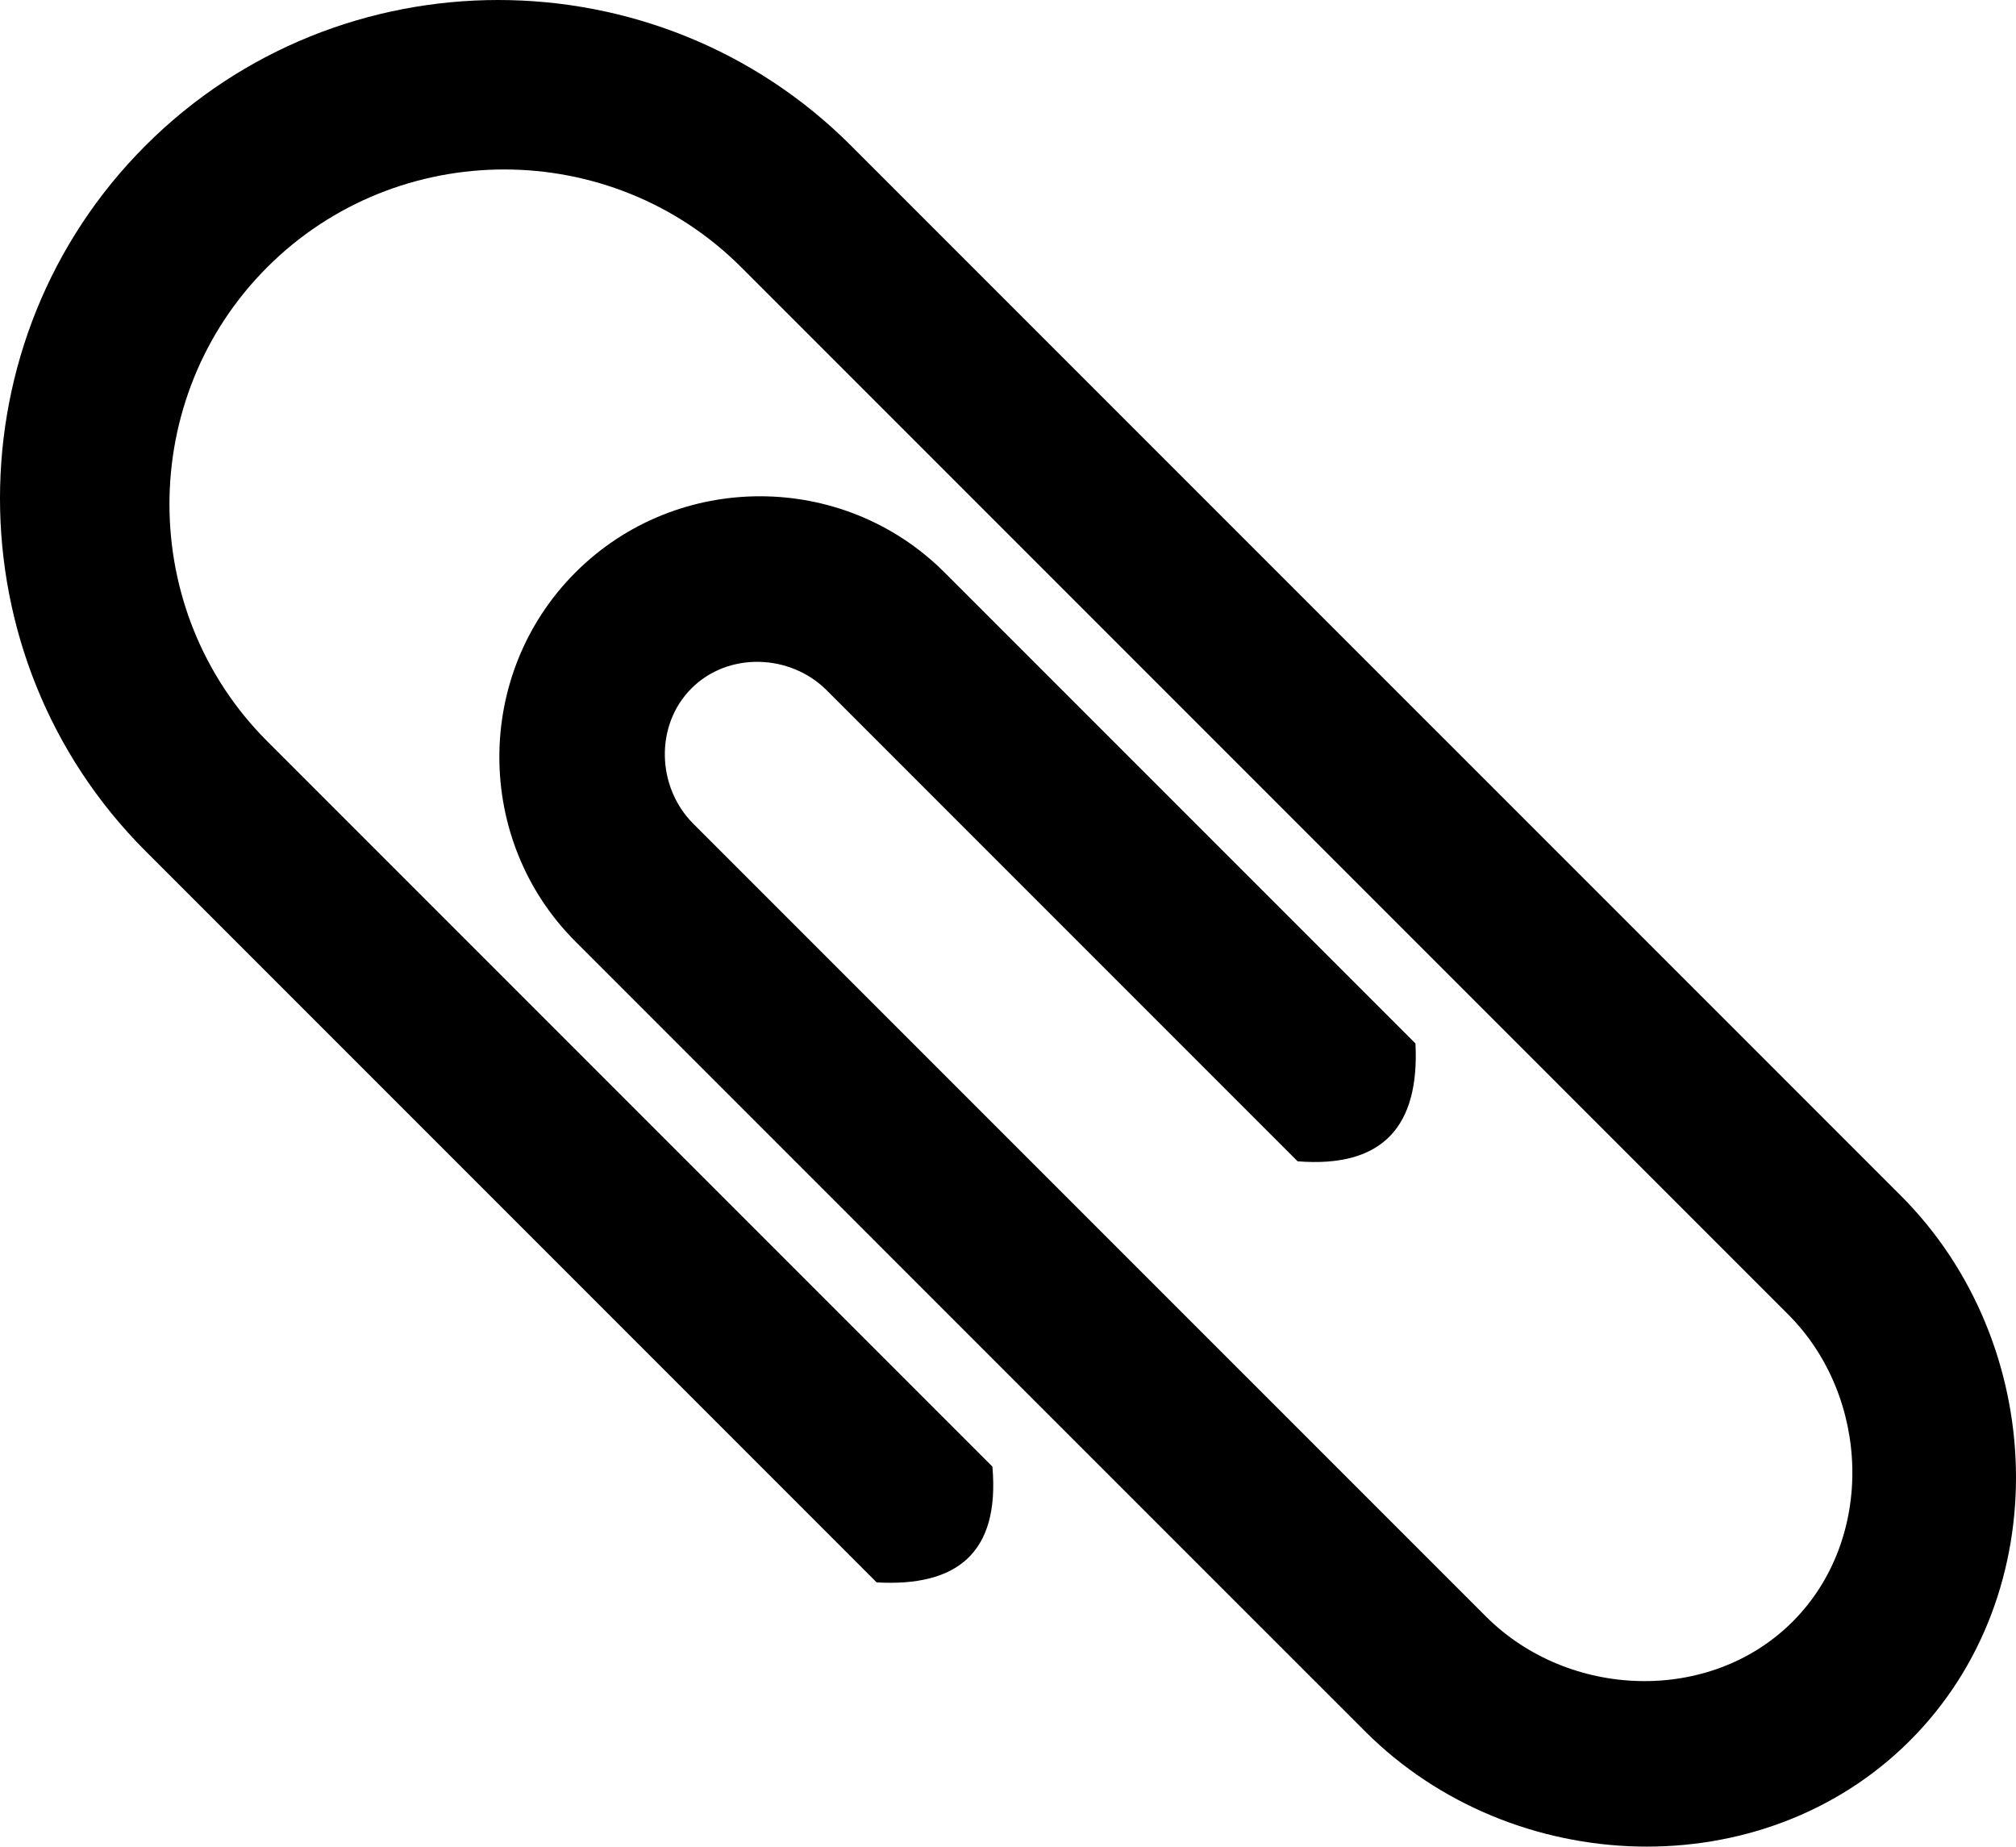
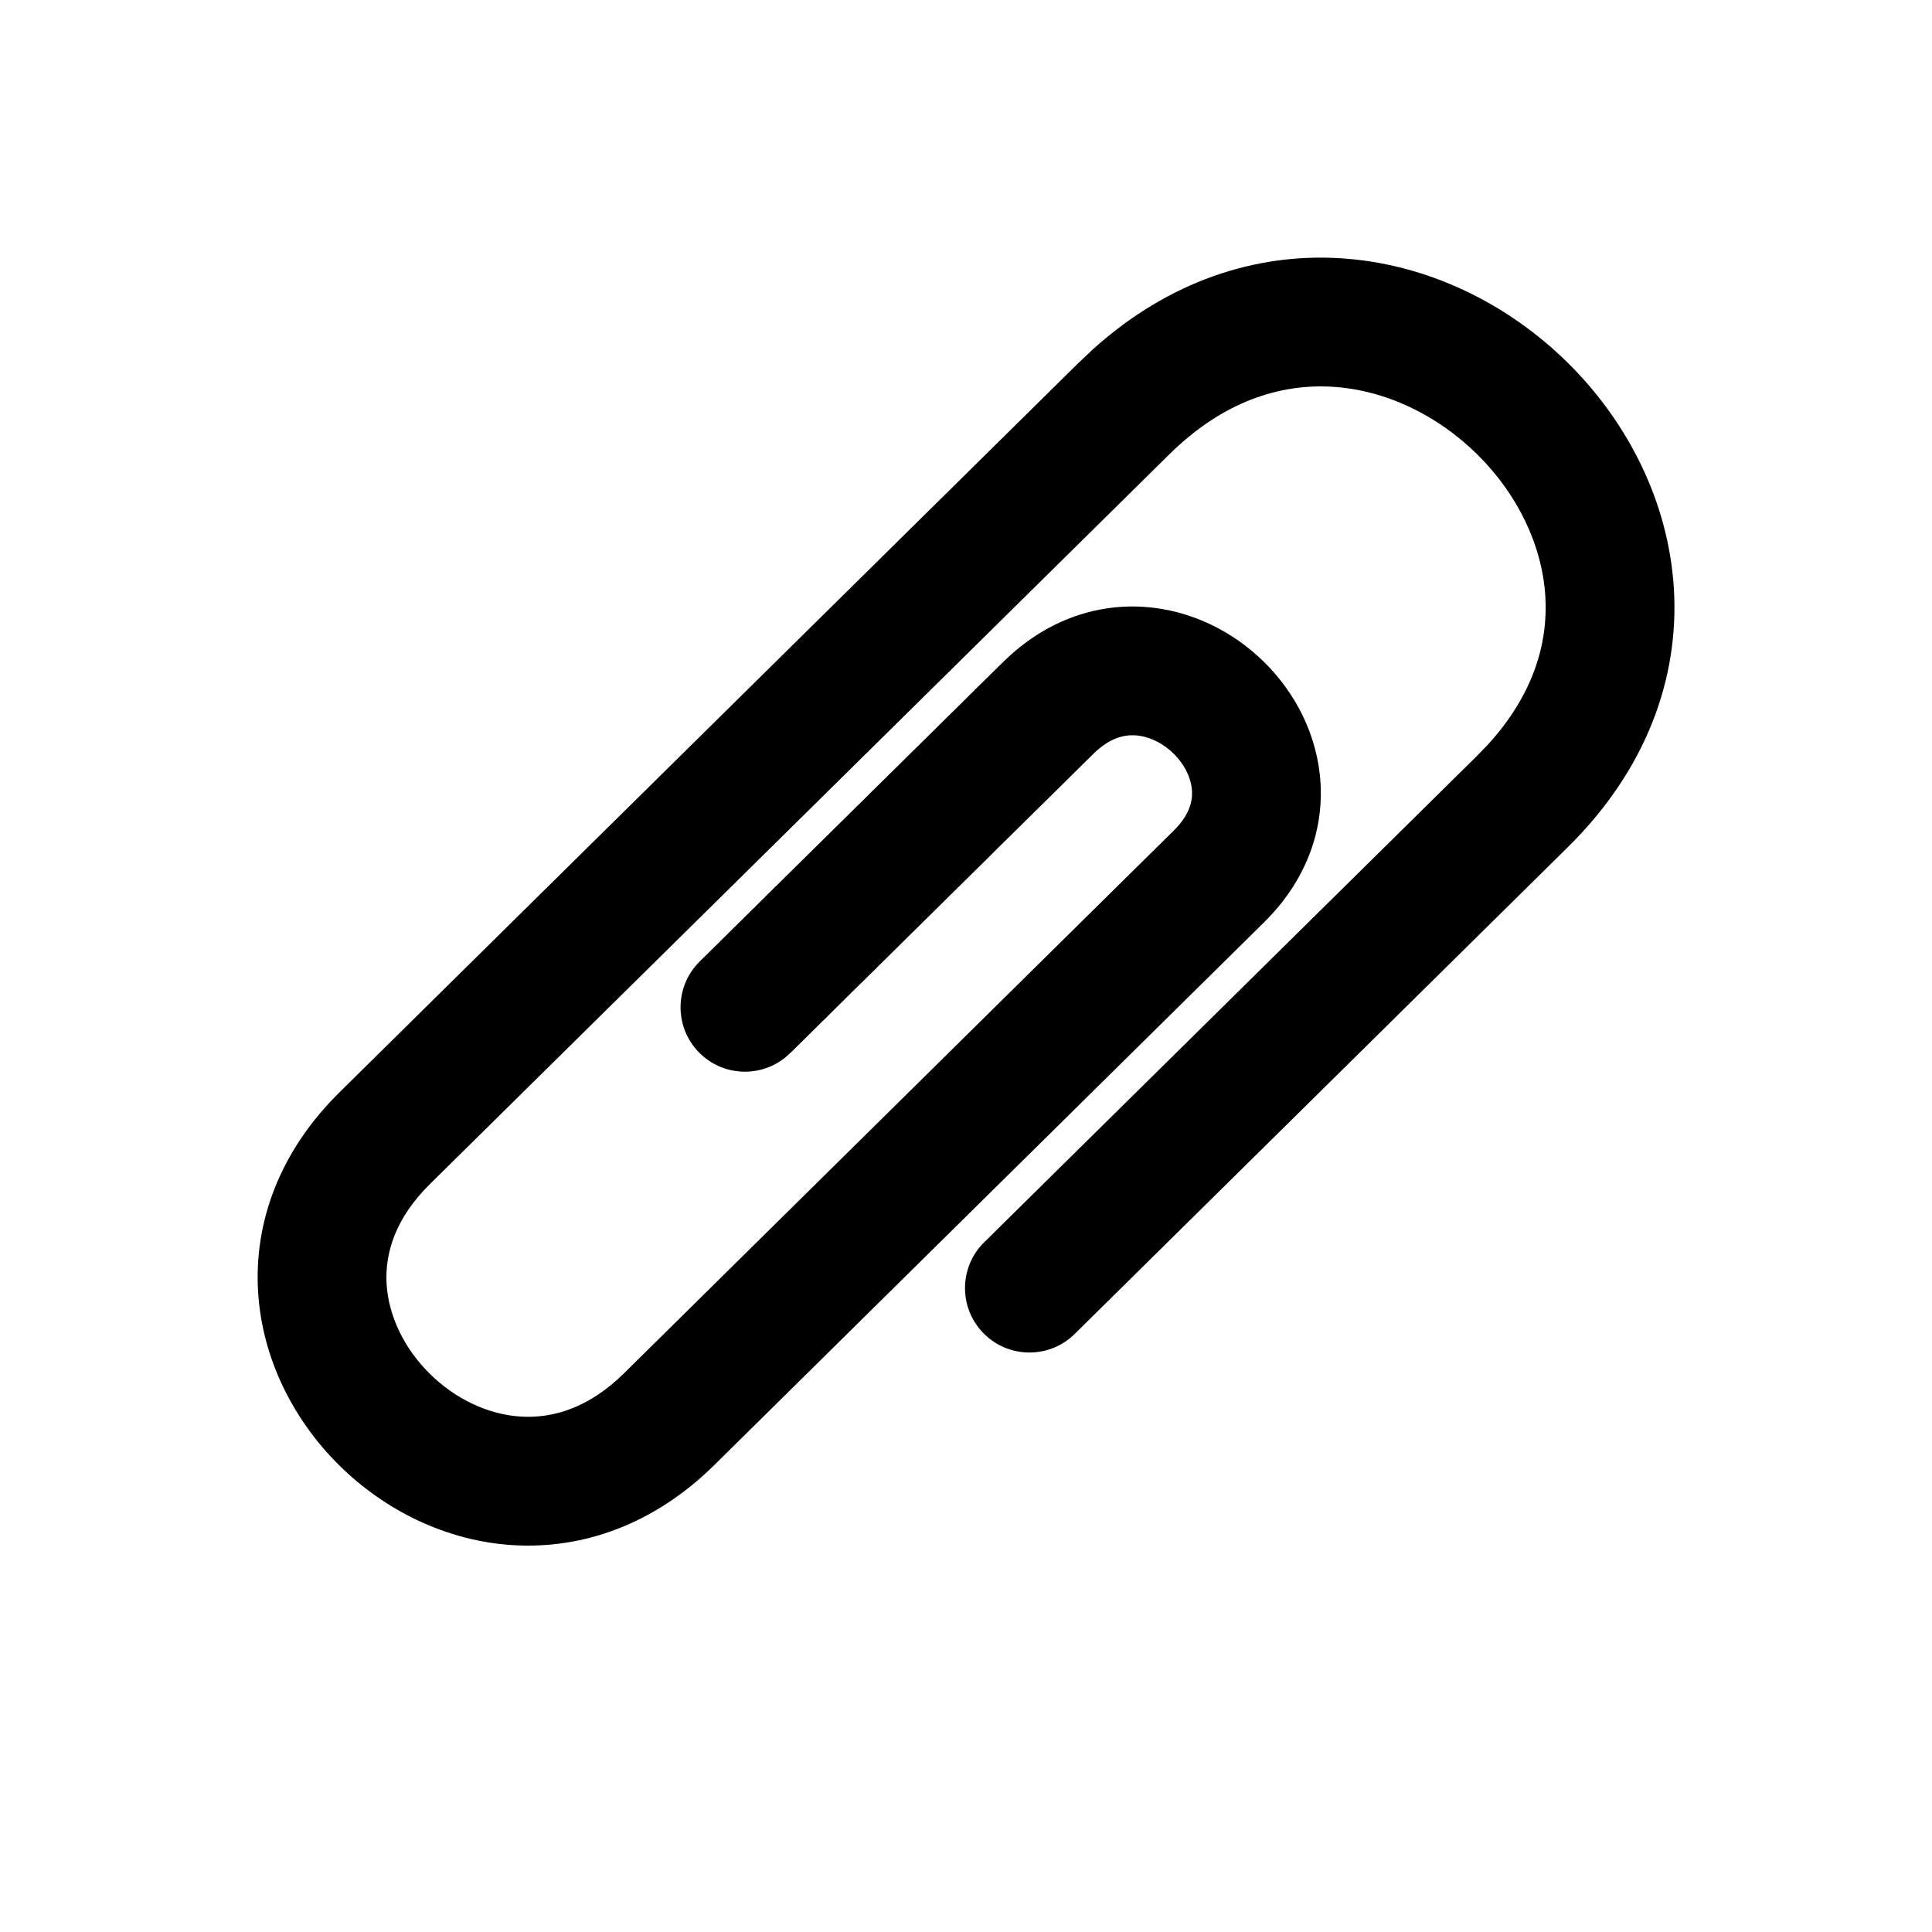
- <svg xmlns="http://www.w3.org/2000/svg" version="1.1" id="Layer_1" x="0px" y="0px" width="122.877px" height="112.531px" viewBox="0 0 122.877 112.531" enable-background="new 0 0 122.877 112.531" xml:space="preserve">
-   <g>
-     <path fill-rule="evenodd" clip-rule="evenodd" d="M8.872,8.869L8.872,8.869C-2.956,20.694-2.958,40.039,8.87,51.864L53.433,96.43 c4.873,0.274,7.517-1.769,7.055-7.055L16.287,45.172c-7.945-7.945-7.945-20.941,0-28.887l0,0 c7.943-7.942,20.943-7.945,28.889-0.002c21.27,21.27,42.542,42.543,63.807,63.81c5.035,5.032,5.318,13.691,0.279,18.73l0,0 c-5.035,5.036-13.656,4.721-18.693-0.315C74.424,82.364,58.402,66.342,42.256,50.197c-2.235-2.235-2.349-6.006-0.113-8.245l0,0 c2.234-2.236,6.009-2.12,8.245,0.113L79.092,70.77c5.201,0.411,7.434-2.138,7.182-7.181L57.569,34.884 c-6.188-6.188-16.308-6.188-22.492-0.002l0,0c-6.19,6.188-6.184,16.315-0.002,22.496l19.662,19.664l9.269,9.27l19.201,19.199 c8.977,8.978,24.23,9.54,33.207,0.56c8.982-8.981,8.422-24.23-0.559-33.21L87.387,44.392v0.002L51.862,8.869 C40.039-2.958,20.693-2.954,8.872,8.869L8.872,8.869z" />
-   </g>
+ <svg xmlns="http://www.w3.org/2000/svg" width="30" height="30" viewBox="0 0 30 30" fill="currentColor">
+   <path d="M20.797 4.009C22.163 4.089 23.416 4.718 24.341 5.63C25.266 6.542 25.91 7.784 25.992 9.142C26.075 10.526 25.569 11.946 24.347 13.153C23.025 14.458 21.11 16.349 19.526 17.912C18.734 18.694 18.024 19.395 17.512 19.9C17.256 20.152 17.05 20.356 16.908 20.496C16.837 20.567 16.781 20.621 16.744 20.658L16.687 20.714C16.294 21.102 15.661 21.097 15.273 20.704C14.885 20.311 14.889 19.678 15.282 19.29L15.283 19.289L15.286 19.287C15.288 19.285 15.292 19.281 15.296 19.277C15.306 19.267 15.321 19.253 15.339 19.235C15.377 19.198 15.431 19.143 15.502 19.073C15.645 18.932 15.851 18.728 16.107 18.476C16.619 17.971 17.328 17.27 18.121 16.489C19.705 14.925 21.62 13.035 22.942 11.73L23.092 11.575C23.809 10.797 24.04 9.99 23.996 9.262C23.947 8.461 23.559 7.667 22.937 7.054C22.315 6.441 21.506 6.053 20.681 6.005C19.881 5.959 18.995 6.228 18.158 7.054C14.33 10.831 9.325 15.771 6.675 18.387C6.133 18.923 5.976 19.465 6.003 19.935C6.032 20.43 6.273 20.935 6.672 21.33C7.072 21.726 7.585 21.968 8.096 21.997C8.584 22.025 9.142 21.865 9.689 21.325C12.647 18.404 16.459 14.641 18.226 12.897C18.474 12.652 18.519 12.438 18.509 12.279C18.498 12.094 18.405 11.882 18.225 11.704C18.046 11.527 17.825 11.43 17.626 11.418C17.452 11.408 17.228 11.459 16.98 11.704C16.82 11.861 16.804 11.877 16.636 12.043C16.522 12.156 16.391 12.285 16.271 12.404C16.261 12.413 16.186 12.487 16.176 12.497C16.172 12.501 16.168 12.504 16.165 12.508L16.118 12.555C16.114 12.559 16.109 12.563 16.105 12.567C16.075 12.597 16.111 12.56 16.081 12.59C15.994 12.677 15.978 12.693 15.889 12.781C15.729 12.938 15.66 13.006 15.498 13.165C15.459 13.205 15.342 13.321 15.302 13.361C15.293 13.37 15.214 13.447 15.204 13.457C15.136 13.525 15.222 13.439 15.154 13.506C15.106 13.553 15.153 13.508 15.105 13.555C15.063 13.596 14.951 13.707 14.909 13.748L14.884 13.773C14.88 13.777 14.876 13.781 14.872 13.784C14.867 13.789 14.864 13.793 14.86 13.797C14.857 13.8 14.816 13.841 14.811 13.845C14.807 13.849 14.802 13.853 14.798 13.857C14.794 13.861 14.791 13.866 14.787 13.87C14.783 13.873 14.778 13.877 14.774 13.881C14.77 13.885 14.766 13.889 14.762 13.893C14.745 13.91 14.731 13.923 14.713 13.941C14.709 13.945 14.706 13.95 14.702 13.954C14.698 13.957 14.693 13.961 14.689 13.965C14.657 13.996 14.696 13.957 14.665 13.989C14.661 13.993 14.657 13.997 14.653 14.001C14.649 14.005 14.645 14.009 14.641 14.013C14.639 14.015 14.62 14.033 14.617 14.037C14.608 14.045 14.532 14.121 14.521 14.131C14.521 14.131 14.476 14.176 14.473 14.179C14.426 14.226 14.496 14.156 14.449 14.203L14.402 14.249C14.38 14.271 14.399 14.252 14.377 14.273L14.354 14.296C14.33 14.32 14.355 14.295 14.331 14.319C14.252 14.396 14.315 14.334 14.237 14.412L14.179 14.469C14.175 14.473 14.171 14.476 14.167 14.48C14.139 14.508 14.172 14.475 14.144 14.503C14.046 14.6 14.059 14.588 13.962 14.683C13.891 14.754 13.945 14.7 13.873 14.771C13.839 14.805 13.819 14.823 13.786 14.857L13.743 14.9C13.692 14.95 13.75 14.892 13.7 14.942L13.667 14.974C13.664 14.977 13.66 14.98 13.657 14.984C13.605 15.035 13.688 14.954 13.636 15.005C13.633 15.009 13.629 15.012 13.626 15.015L13.574 15.067C13.566 15.074 13.539 15.101 13.532 15.108C13.497 15.142 13.526 15.114 13.492 15.148C13.481 15.159 13.482 15.157 13.471 15.167C13.467 15.171 13.455 15.184 13.451 15.188C13.444 15.194 13.376 15.262 13.372 15.266C13.368 15.269 13.365 15.273 13.362 15.276C13.359 15.279 13.355 15.281 13.352 15.284L13.294 15.342C13.258 15.378 13.254 15.382 13.219 15.416C13.216 15.419 13.213 15.422 13.209 15.425C13.206 15.428 13.204 15.432 13.201 15.435C13.198 15.438 13.194 15.441 13.191 15.444C13.188 15.447 13.185 15.45 13.182 15.453C13.179 15.456 13.176 15.459 13.173 15.462C13.17 15.465 13.166 15.468 13.164 15.471L13.137 15.497C13.134 15.5 13.13 15.503 13.127 15.506L13.075 15.559C13.024 15.609 13.056 15.577 13.006 15.626C12.979 15.653 12.966 15.666 12.94 15.692C12.933 15.698 12.914 15.717 12.908 15.723L12.816 15.815C12.776 15.854 12.796 15.834 12.757 15.872C12.699 15.93 12.703 15.925 12.649 15.979C12.586 16.041 12.611 16.016 12.553 16.074C12.528 16.098 12.49 16.136 12.469 16.157C12.428 16.198 12.437 16.188 12.4 16.225C12.364 16.26 12.319 16.305 12.303 16.321L12.295 16.328C12.29 16.334 12.294 16.329 12.289 16.334L12.283 16.34C12.283 16.34 12.282 16.341 12.281 16.343C12.279 16.345 12.28 16.343 12.278 16.345C12.275 16.348 12.277 16.347 12.275 16.349L12.272 16.351L12.27 16.353L12.193 16.421C11.798 16.739 11.22 16.712 10.856 16.344C10.468 15.951 10.472 15.318 10.865 14.93L10.867 14.928C10.873 14.922 10.866 14.929 10.873 14.922C10.866 14.93 10.862 14.932 10.883 14.912C10.922 14.873 10.858 14.937 10.898 14.897C10.934 14.861 10.897 14.898 10.939 14.857C10.97 14.826 10.959 14.838 10.995 14.802L11.045 14.751C11.055 14.742 11.055 14.742 11.065 14.733C11.129 14.67 11.079 14.718 11.148 14.651C11.19 14.609 11.294 14.506 11.352 14.449C11.39 14.411 11.371 14.43 11.411 14.391C11.425 14.377 11.456 14.346 11.471 14.331C11.521 14.283 11.454 14.349 11.503 14.3L11.601 14.203C11.624 14.18 11.596 14.209 11.619 14.186L11.687 14.117C11.694 14.11 11.698 14.108 11.706 14.101L11.732 14.075C11.735 14.072 11.738 14.068 11.741 14.065C11.757 14.049 11.743 14.063 11.759 14.047L11.777 14.03C11.78 14.027 11.784 14.024 11.787 14.021C11.79 14.018 11.792 14.014 11.795 14.011C11.834 13.973 11.776 14.031 11.814 13.993L11.861 13.947C11.864 13.944 11.867 13.941 11.871 13.938C11.886 13.922 11.873 13.934 11.889 13.918C11.935 13.873 11.92 13.888 11.966 13.842C11.975 13.834 12.036 13.773 12.045 13.764C12.064 13.746 12.048 13.762 12.066 13.745C12.08 13.73 12.072 13.738 12.086 13.724C12.096 13.714 12.118 13.693 12.127 13.684C12.179 13.633 12.157 13.654 12.209 13.602C12.253 13.559 12.25 13.562 12.294 13.519C12.322 13.492 12.31 13.503 12.337 13.476C12.348 13.466 12.37 13.444 12.38 13.434C12.417 13.397 12.431 13.384 12.468 13.347C12.476 13.339 12.548 13.268 12.557 13.259C12.675 13.142 12.801 13.018 12.925 12.896C12.946 12.876 12.999 12.823 13.02 12.802L13.116 12.708L13.164 12.661C13.178 12.646 13.197 12.628 13.211 12.614C13.215 12.61 13.22 12.606 13.224 12.602C13.228 12.598 13.232 12.593 13.236 12.589C13.248 12.578 13.248 12.578 13.26 12.566C13.283 12.543 13.261 12.564 13.284 12.541C13.293 12.533 13.299 12.527 13.308 12.518C13.314 12.512 13.399 12.429 13.406 12.422L13.466 12.362C13.47 12.358 13.475 12.354 13.479 12.35C13.483 12.346 13.487 12.341 13.491 12.337C13.495 12.333 13.499 12.329 13.503 12.325C13.547 12.282 13.655 12.175 13.7 12.131C13.72 12.111 13.729 12.103 13.749 12.083C13.766 12.067 13.781 12.051 13.798 12.034L13.897 11.937C13.91 11.924 14.082 11.754 14.094 11.742C14.256 11.583 14.325 11.515 14.485 11.357C14.586 11.257 14.576 11.266 14.676 11.167C14.789 11.056 14.754 11.091 14.866 10.981L14.889 10.957C14.893 10.954 14.91 10.938 14.913 10.935C14.918 10.929 14.953 10.895 14.959 10.889C15.014 10.834 14.995 10.853 15.05 10.798C15.061 10.788 15.086 10.764 15.096 10.753L15.186 10.663C15.208 10.642 15.209 10.641 15.231 10.62C15.244 10.607 15.263 10.589 15.276 10.576C15.28 10.573 15.283 10.568 15.287 10.565L15.308 10.543C15.312 10.54 15.316 10.536 15.32 10.533C15.395 10.459 15.331 10.521 15.406 10.447C15.507 10.347 15.477 10.378 15.576 10.281C16.21 9.654 16.98 9.378 17.744 9.422C18.483 9.466 19.148 9.804 19.63 10.281C20.113 10.757 20.461 11.418 20.505 12.159C20.551 12.926 20.265 13.693 19.63 14.32L11.093 22.748C10.162 23.668 9.059 24.055 7.981 23.994C6.927 23.933 5.968 23.447 5.265 22.751C4.562 22.055 4.069 21.102 4.007 20.051C3.945 18.975 4.341 17.88 5.27 16.963C7.92 14.348 12.925 9.408 16.752 5.63L16.984 5.412C18.154 4.363 19.495 3.933 20.797 4.009Z" fill="currentColor" />
</svg>
